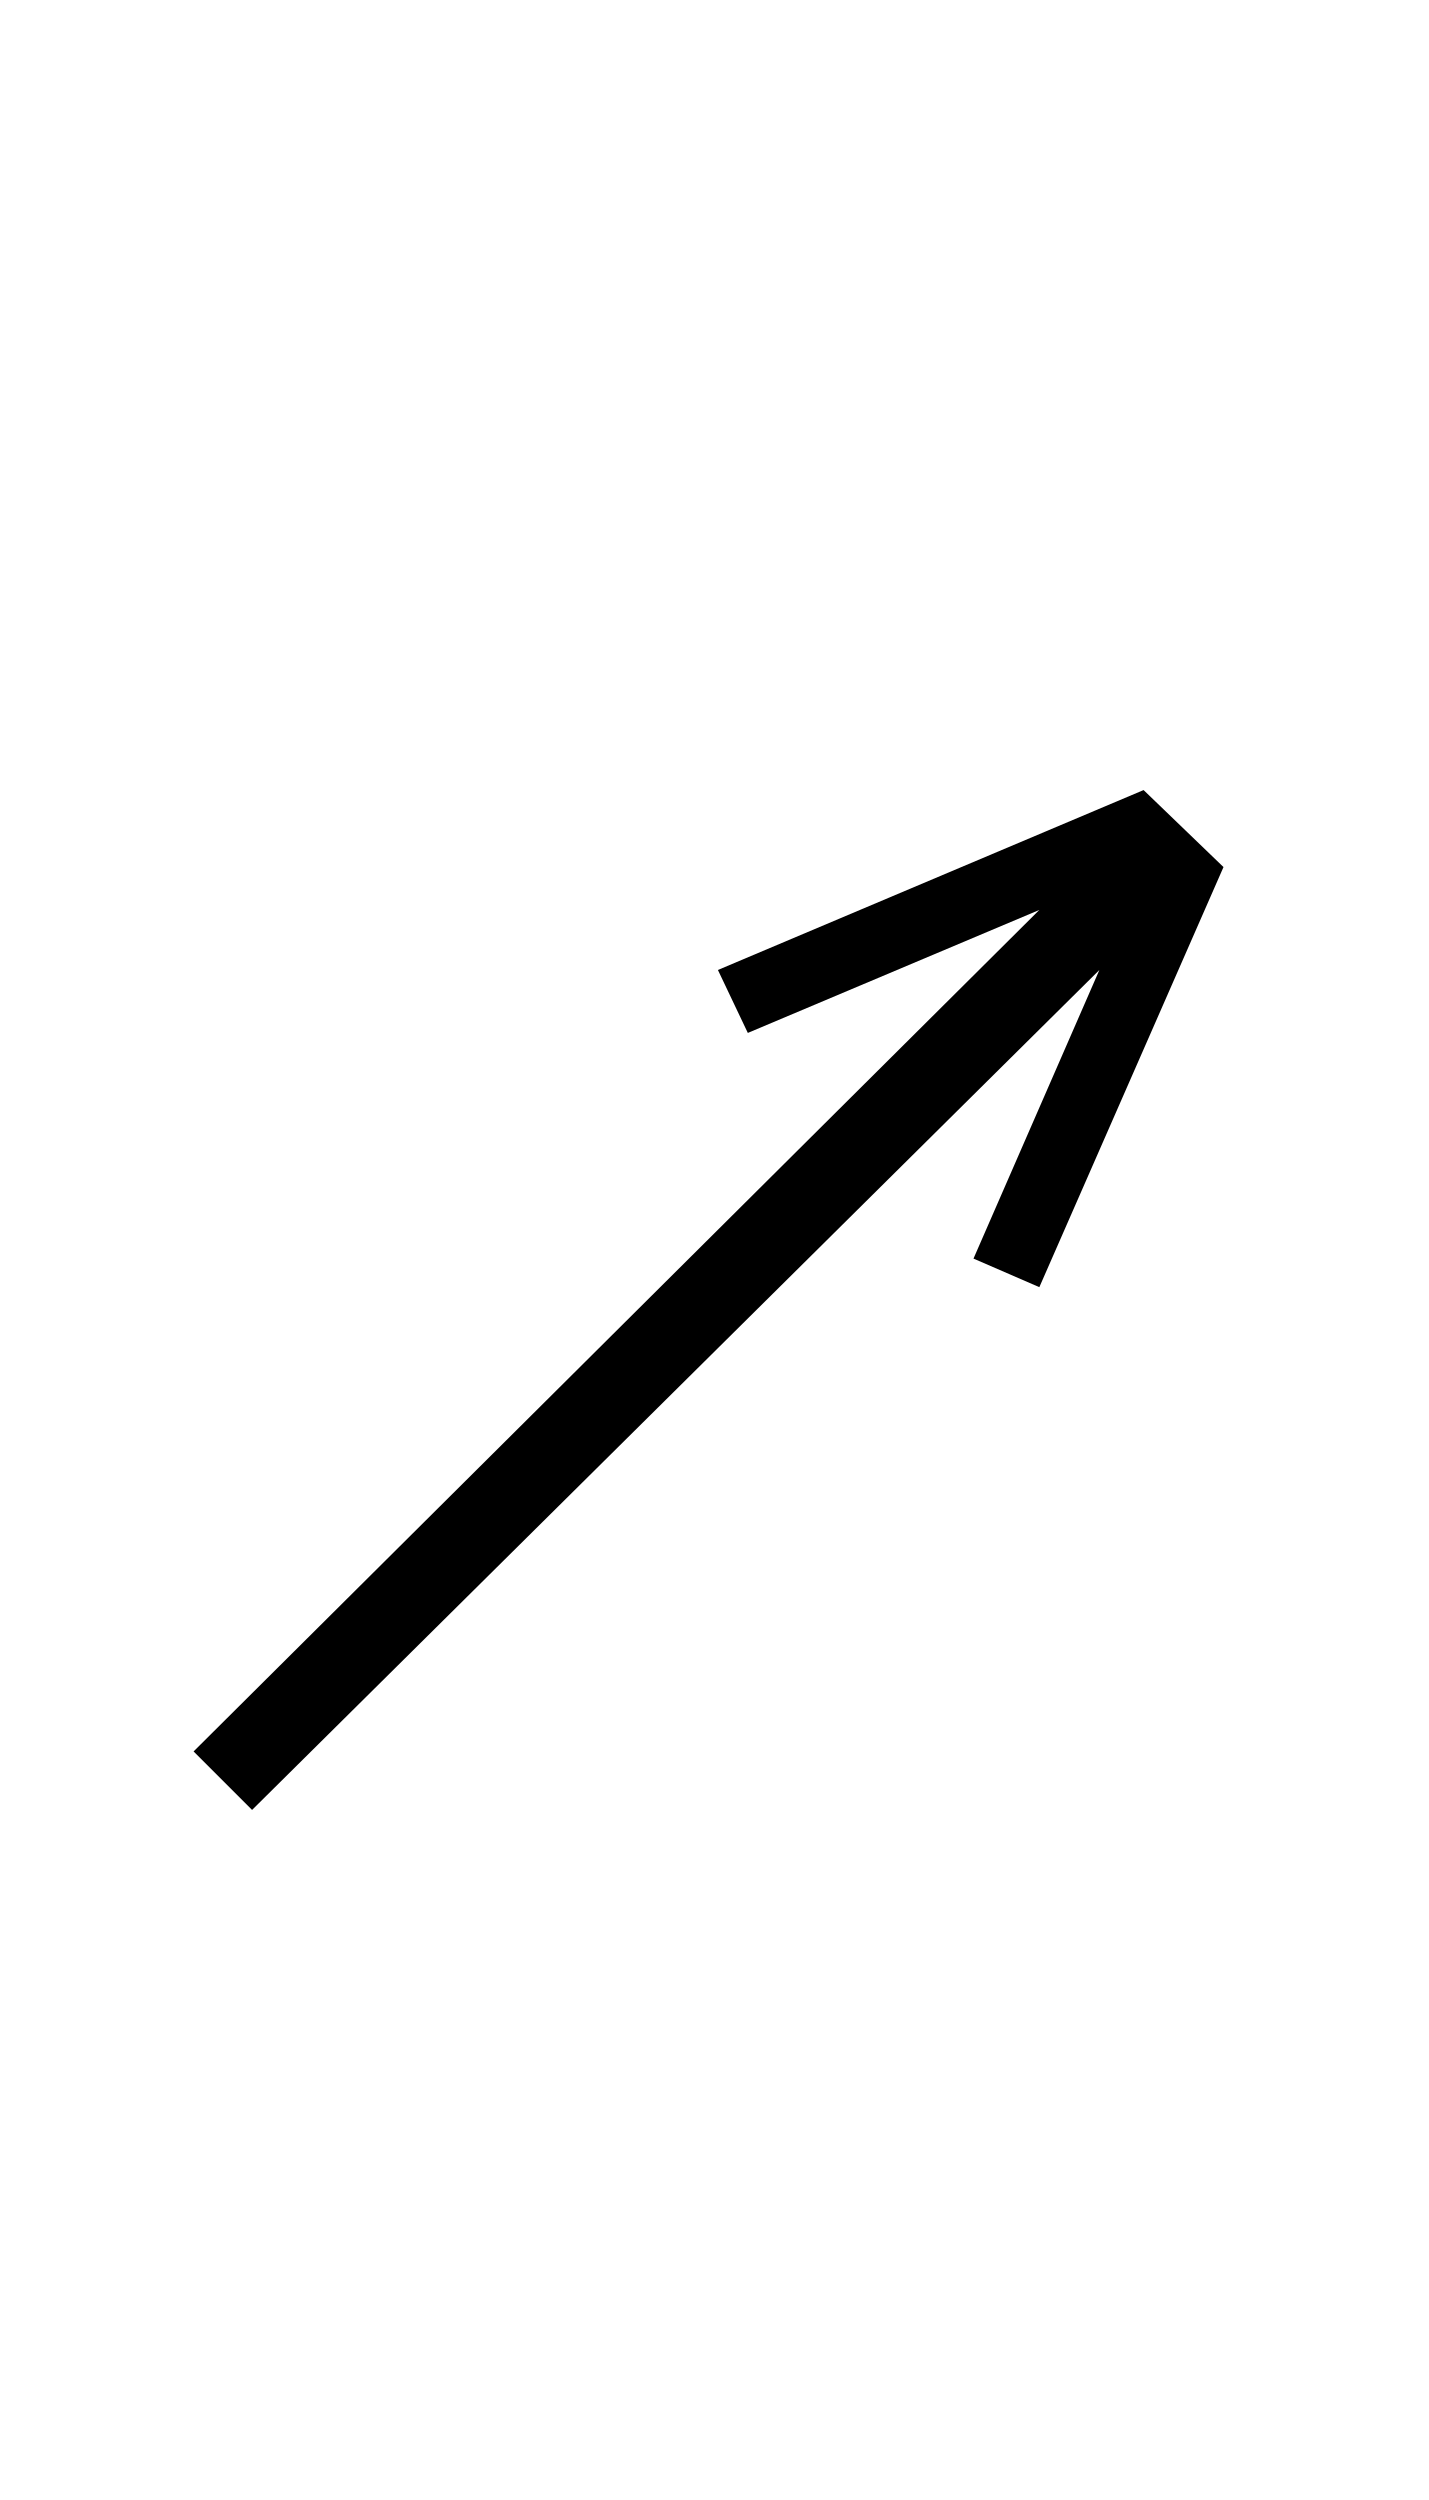
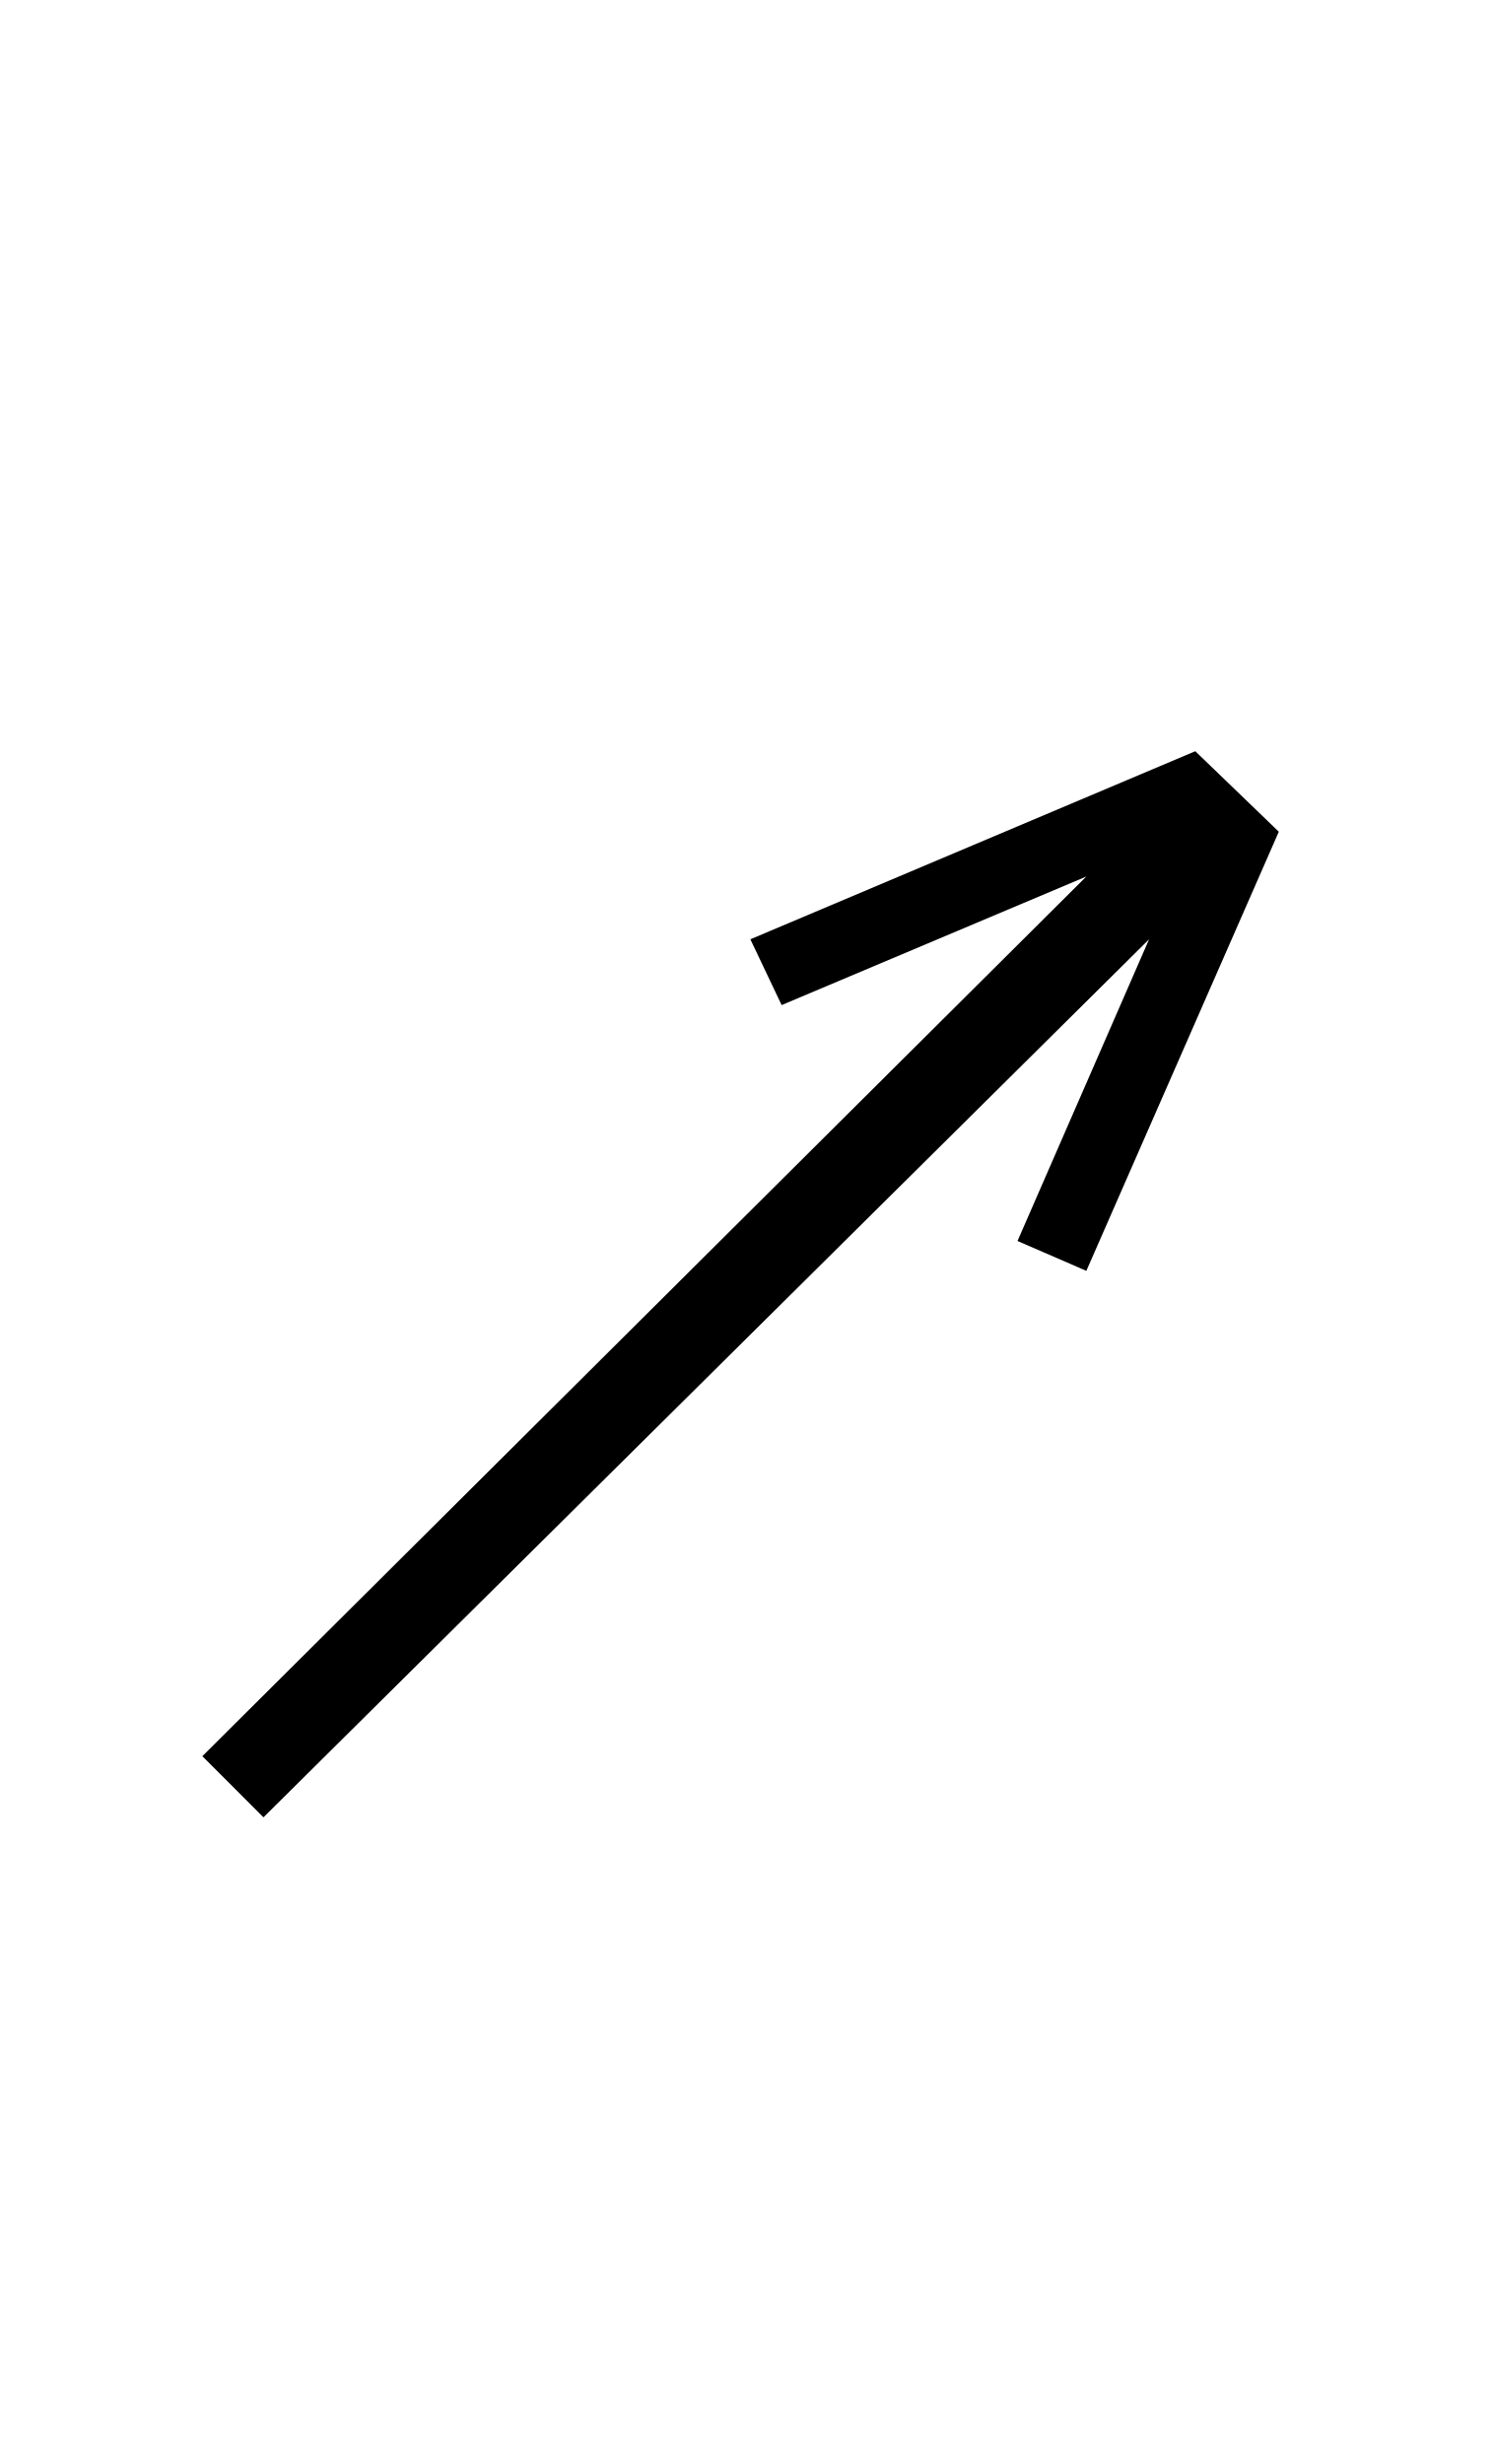
- <svg xmlns="http://www.w3.org/2000/svg" viewBox="-50 -88 100 175">
+ <svg xmlns="http://www.w3.org/2000/svg" viewBox="-50 -83 100 165">
  <style>
    .symbol {
      fill: #000;
      text-anchor: middle;
      dominant-baseline: middle;
      font-family: Helvetica, Arial, sans-serif;
    }
  </style>
  <text cx="50%" cy="50%" font-size="100" class="symbol">↗</text>
</svg>
